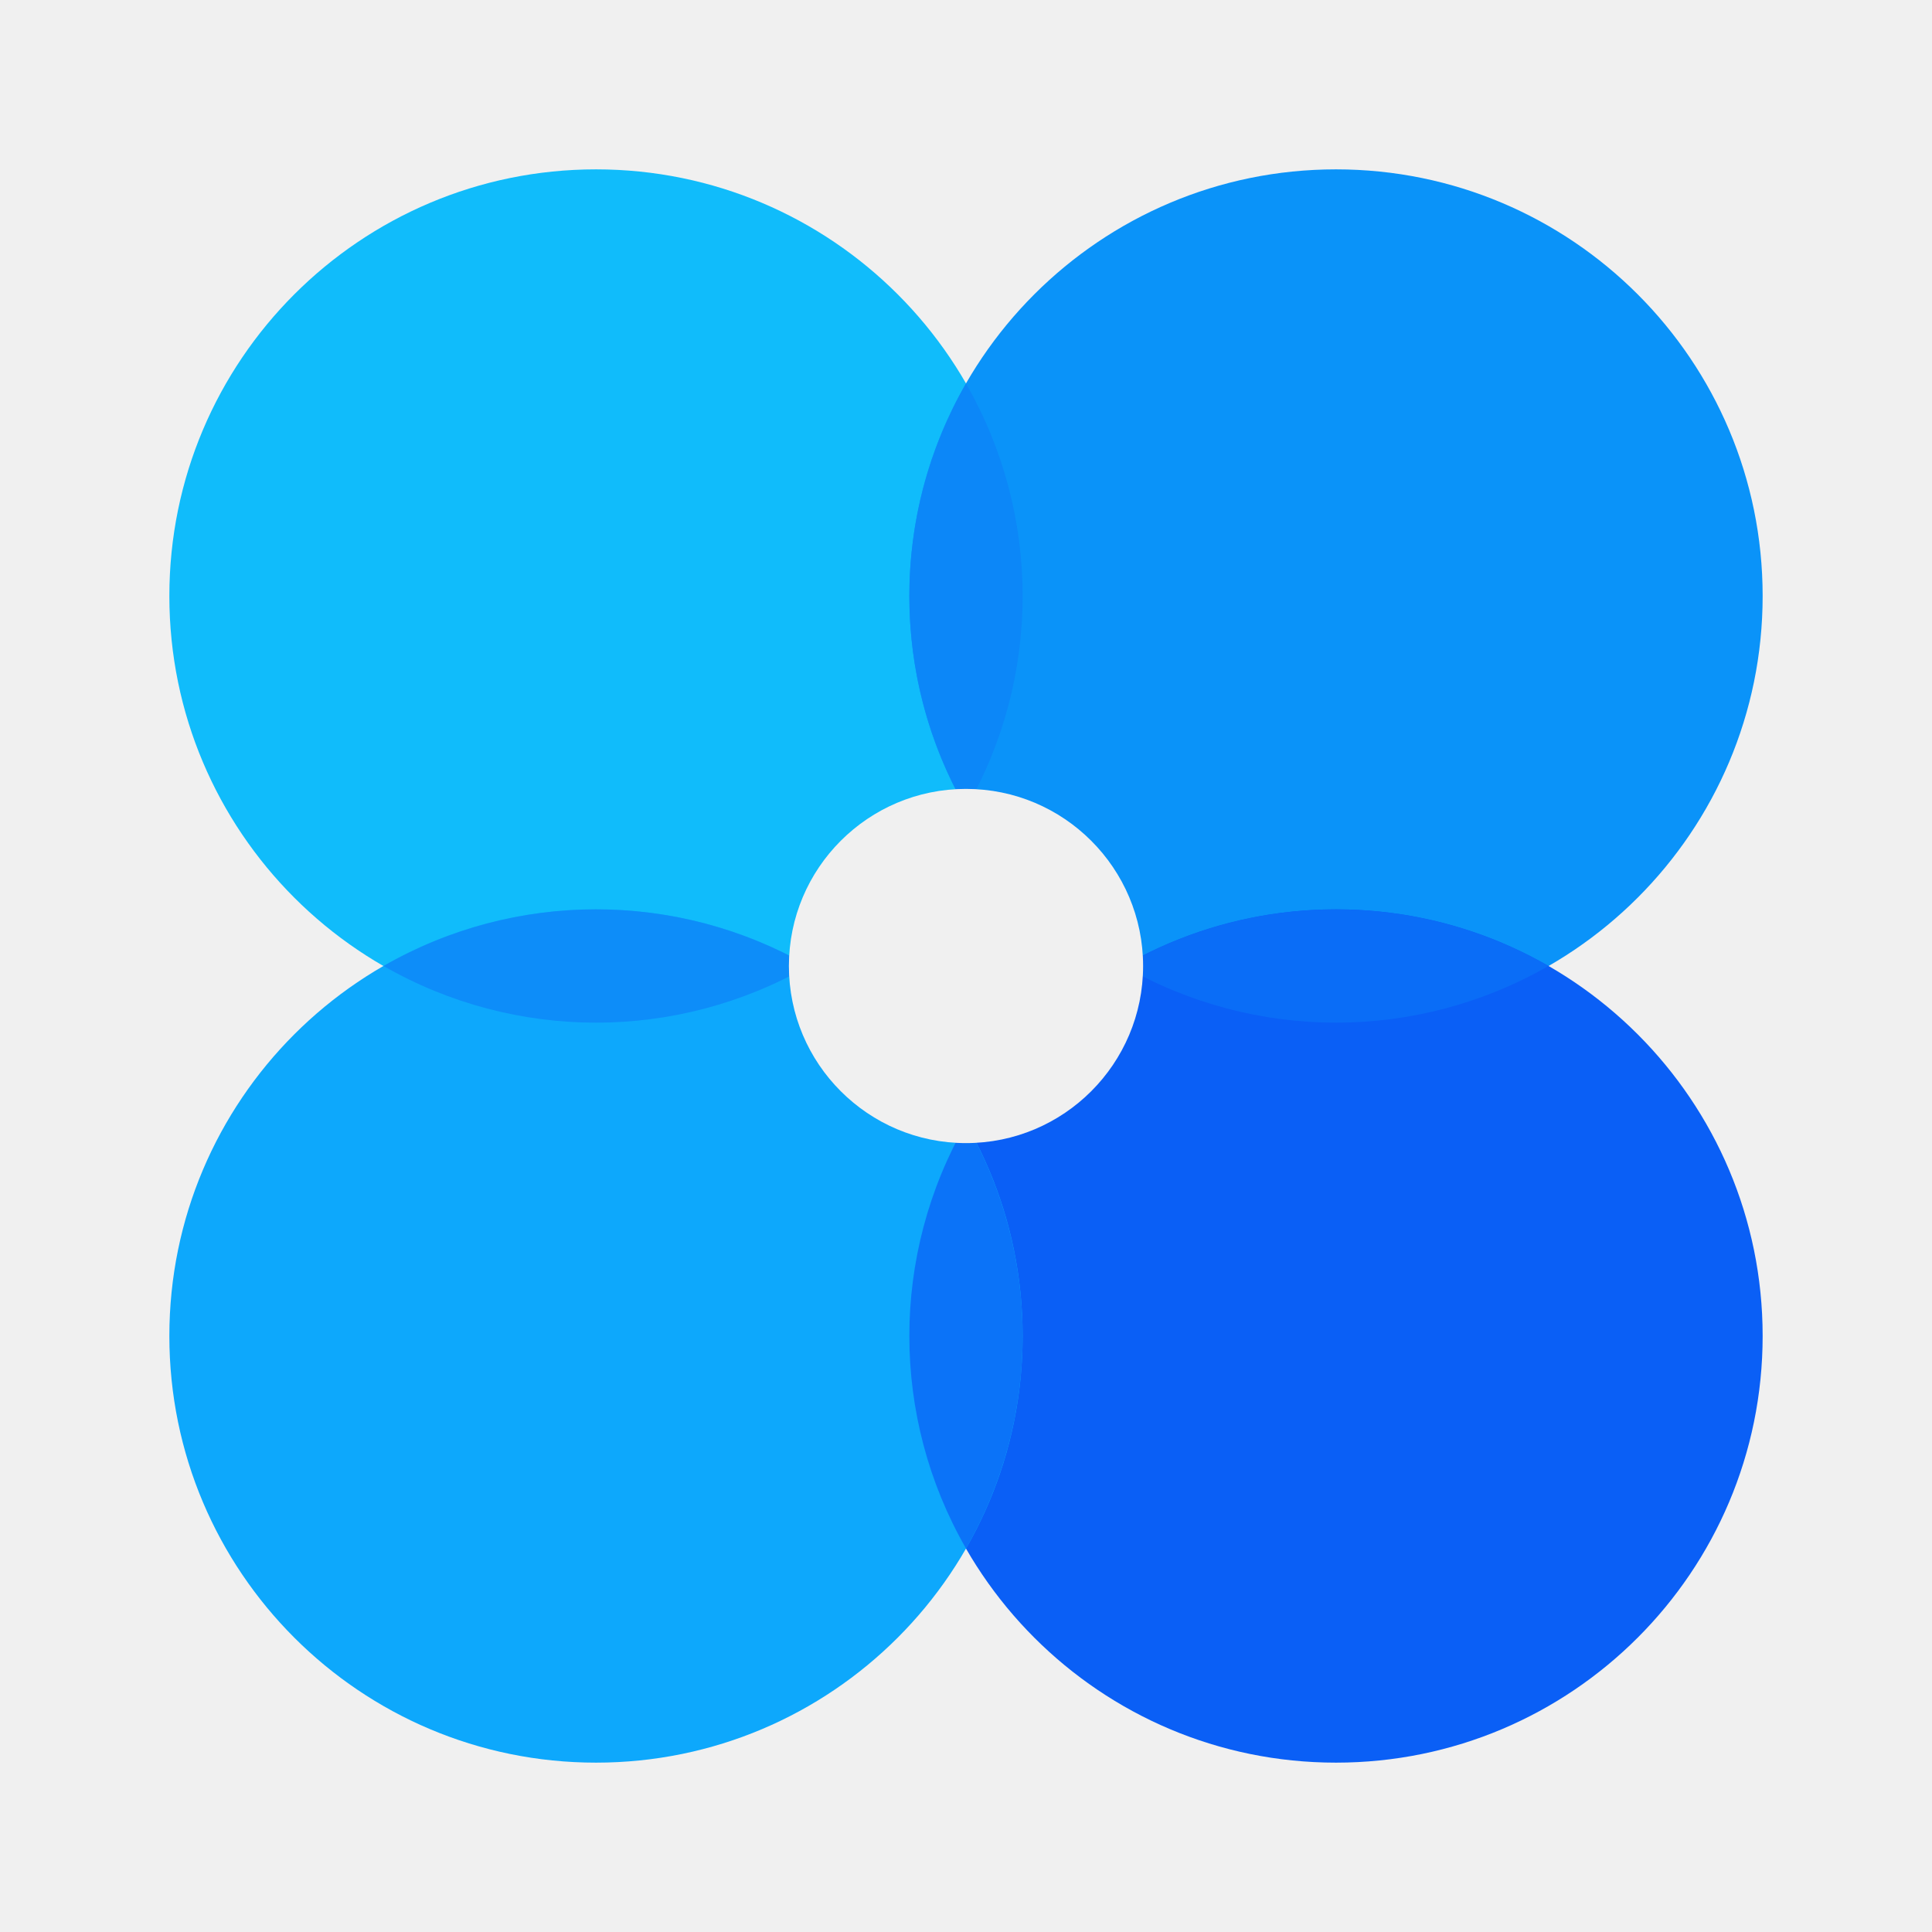
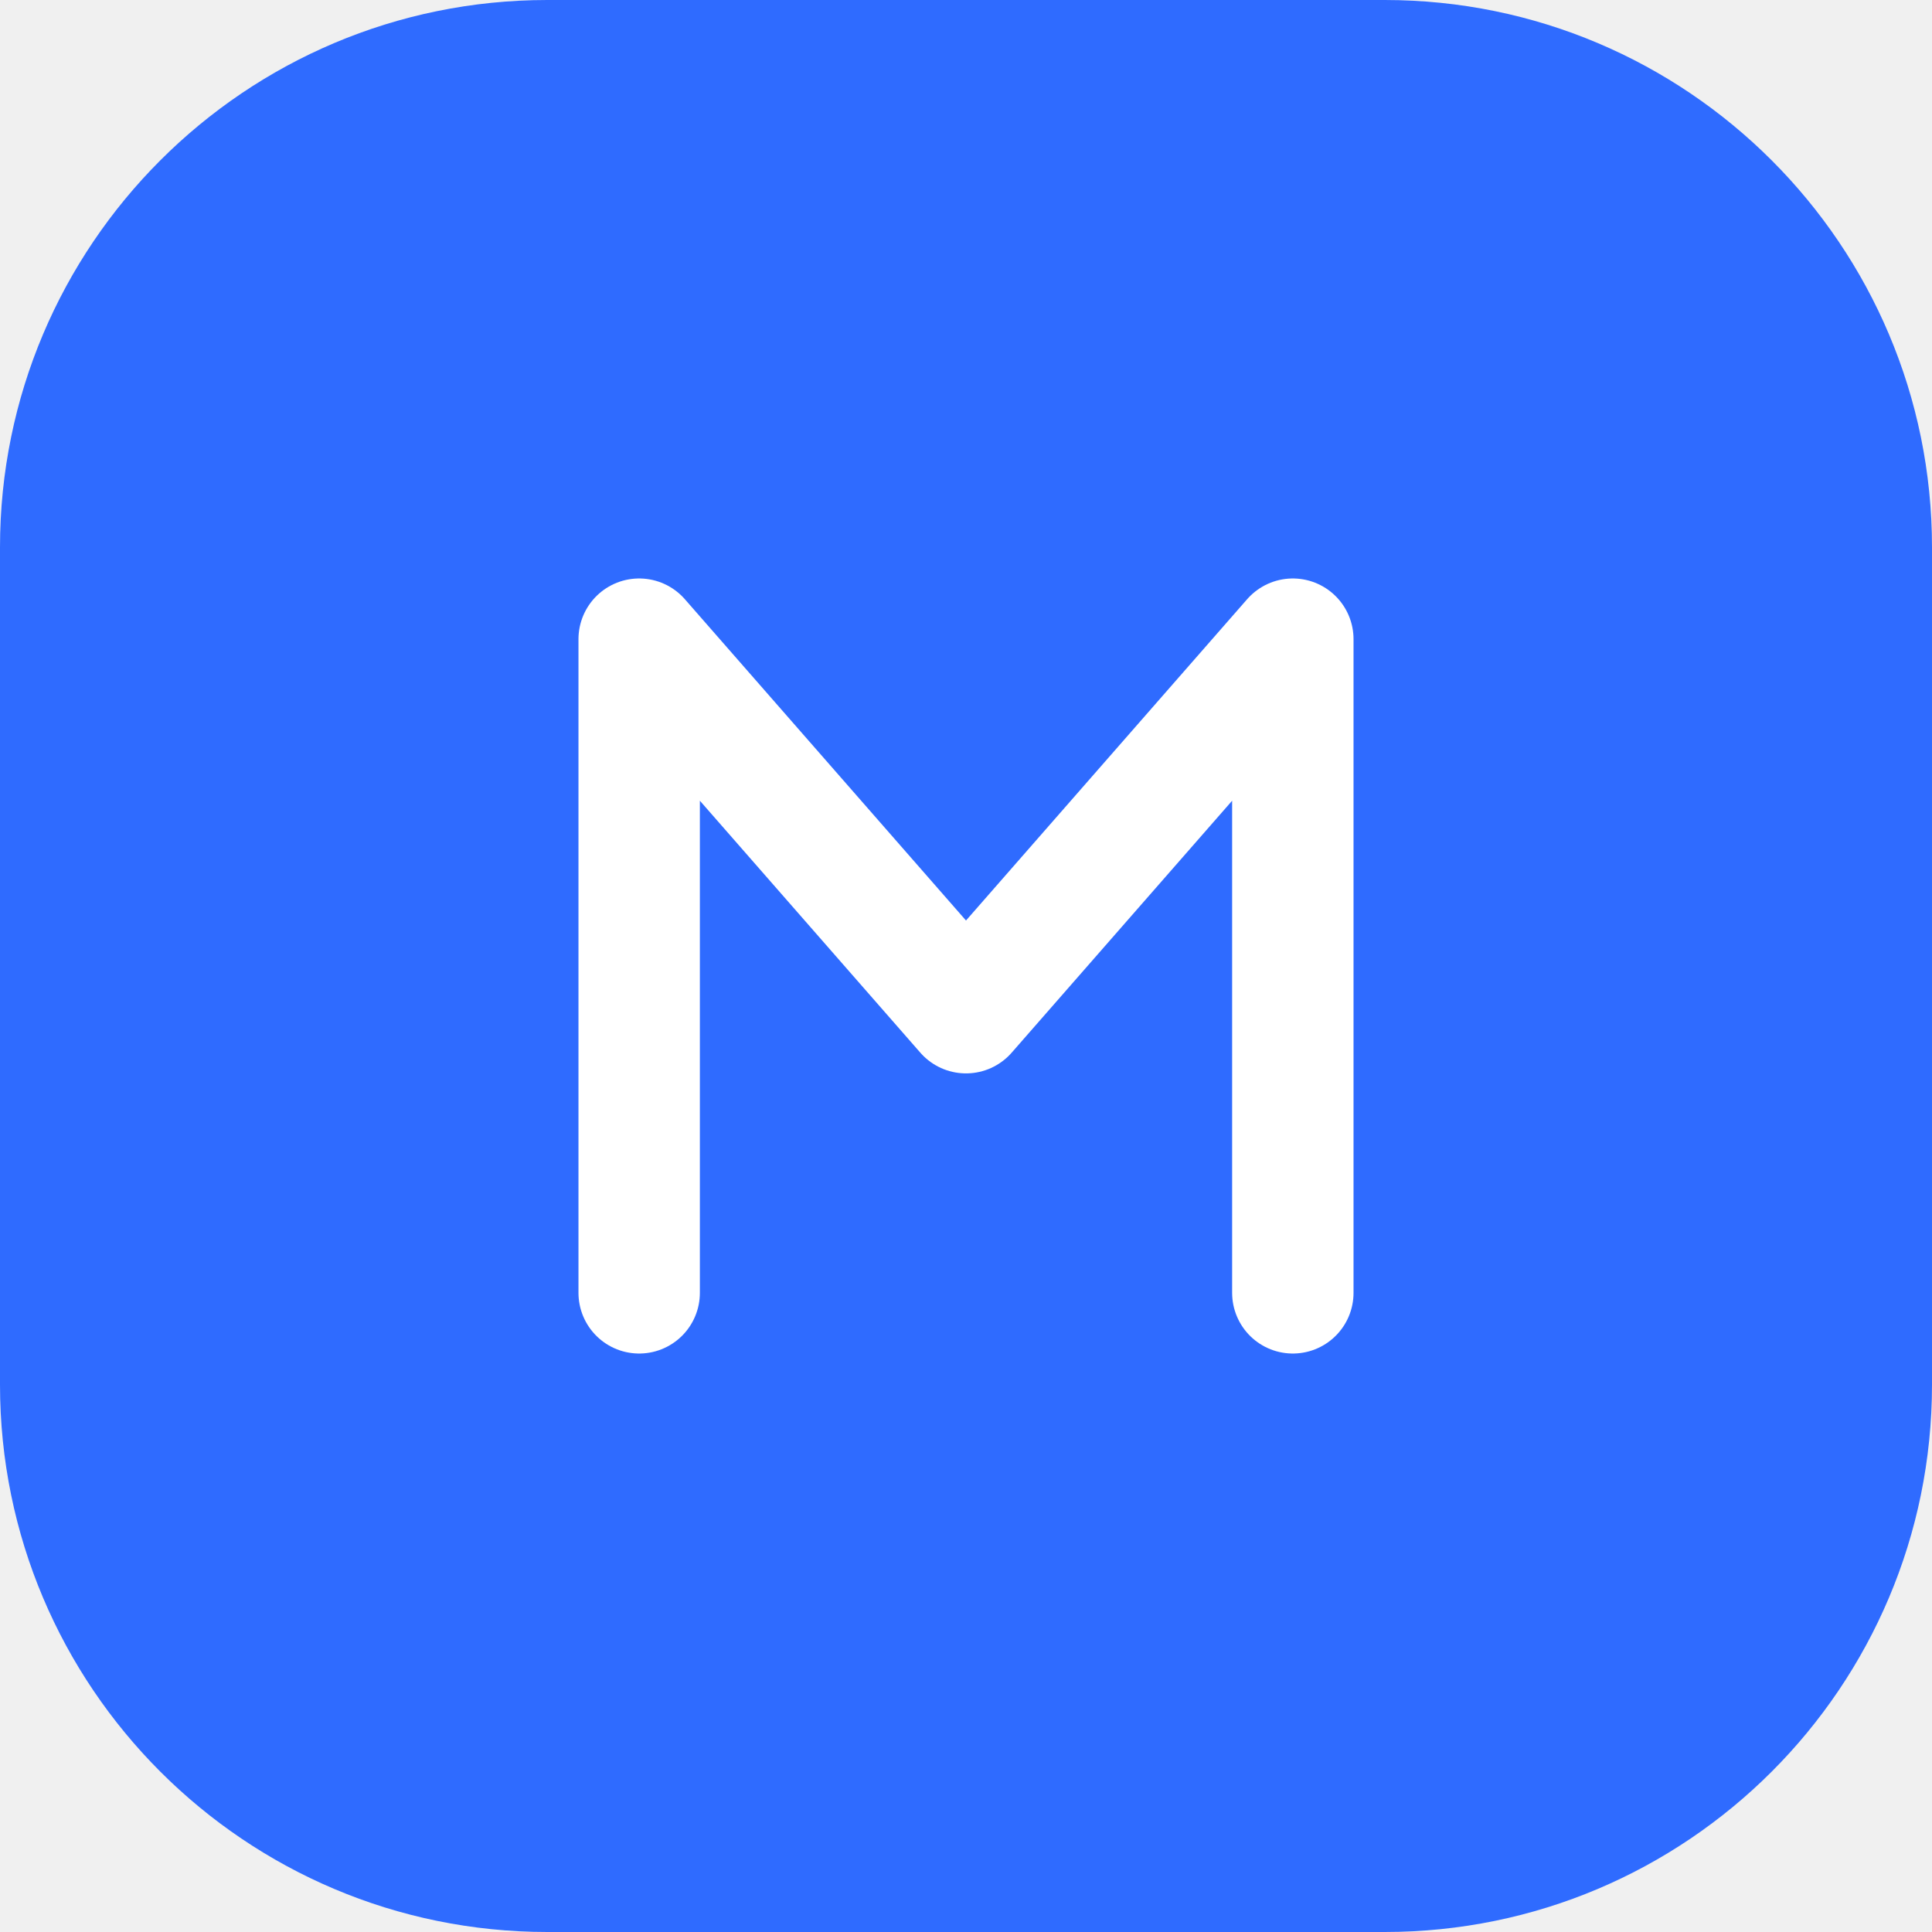
<svg xmlns="http://www.w3.org/2000/svg" viewBox="0 0 120 120" width="120" height="120" role="img" aria-label="CareerMatri">
-   <defs>
-     <mask id="cm-core" maskUnits="userSpaceOnUse" x="0" y="0" width="120" height="120">
-       <path d="M0,0 H120 V120 H0 Z" fill="#fff" />
-       <path d="M49,60 a11,11 0 1,0 22,0 a11,11 0 1,0 -22,0 Z" fill="#000" />
-     </mask>
-   </defs>
-   <g mask="url(#cm-core)">
-     <path data-leaf="1" fill="#10BCFB" d="M10.519,37.019 a26.5,26.5 0 1,0 53.0,0 a26.5,26.5 0 1,0 -53.0,0 Z" />
-     <path data-leaf="2" fill="#0A93F9" transform="rotate(90 60 60)" d="M10.519,37.019 a26.5,26.5 0 1,0 53.0,0 a26.5,26.5 0 1,0 -53.0,0 Z" />
-     <path data-leaf="3" fill="#0A5FF6" transform="rotate(180 60 60)" d="M10.519,37.019 a26.5,26.5 0 1,0 53.0,0 a26.5,26.5 0 1,0 -53.0,0 Z" />
-     <path data-leaf="4" fill="#0DA8FC" transform="rotate(270 60 60)" d="M10.519,37.019 a26.5,26.5 0 1,0 53.0,0 a26.5,26.5 0 1,0 -53.0,0 Z" />
-     <path data-lap="1" fill="#0C87F8" d="M60,23.823 A26.5,26.5 0 0,1 60,50.215 A26.5,26.5 0 0,1 60,23.823 Z" />
-     <path data-lap="2" fill="#0A6DF7" transform="rotate(90 60 60)" d="M60,23.823 A26.5,26.5 0 0,1 60,50.215 A26.5,26.5 0 0,1 60,23.823 Z" />
-     <path data-lap="3" fill="#0B73F8" transform="rotate(180 60 60)" d="M60,23.823 A26.5,26.5 0 0,1 60,50.215 A26.5,26.5 0 0,1 60,23.823 Z" />
-     <path data-lap="4" fill="#0D8DF9" transform="rotate(270 60 60)" d="M60,23.823 A26.5,26.5 0 0,1 60,50.215 A26.5,26.5 0 0,1 60,23.823 Z" />
+   <rect width="120" height="120" rx="34" fill="#2F6BFF" />
+   <g transform="translate(60 60) scale(2.9) translate(-12 -12)">
+     <path d="M5 19V5l7 8 7-8v14" fill="none" stroke="#FFFFFF" stroke-width="2.6" stroke-linecap="round" stroke-linejoin="round" />
  </g>
</svg>
